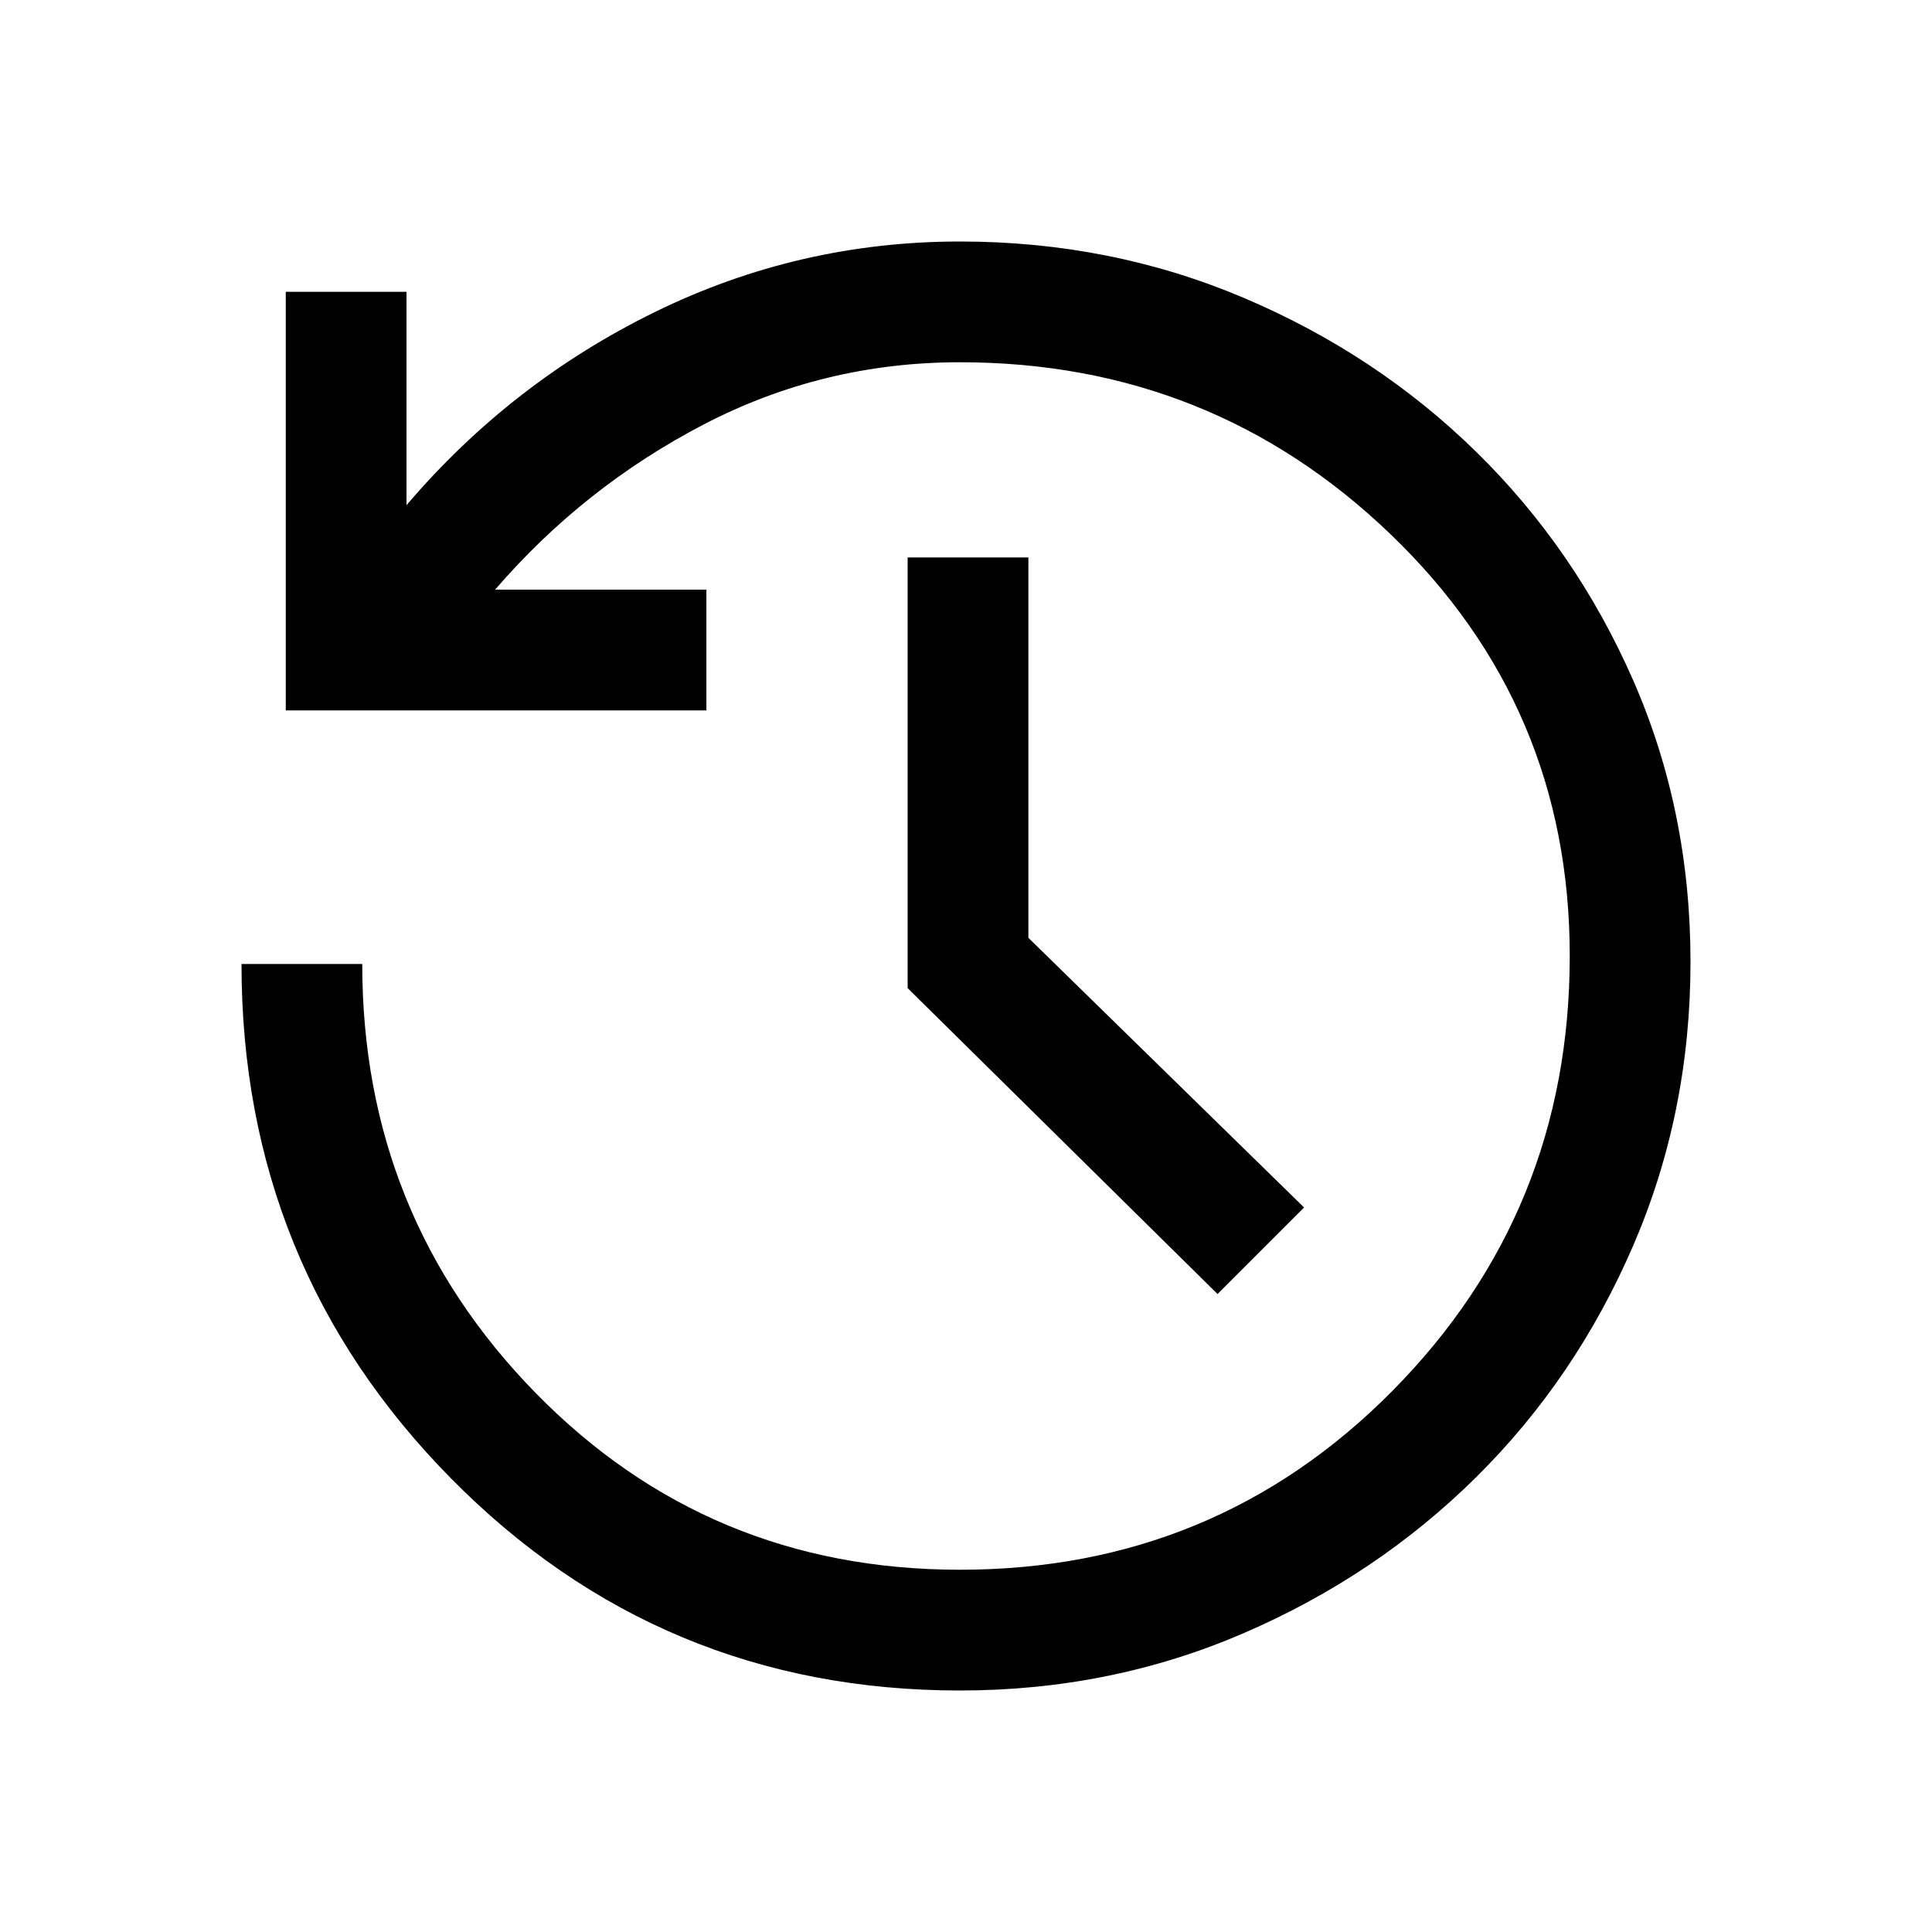
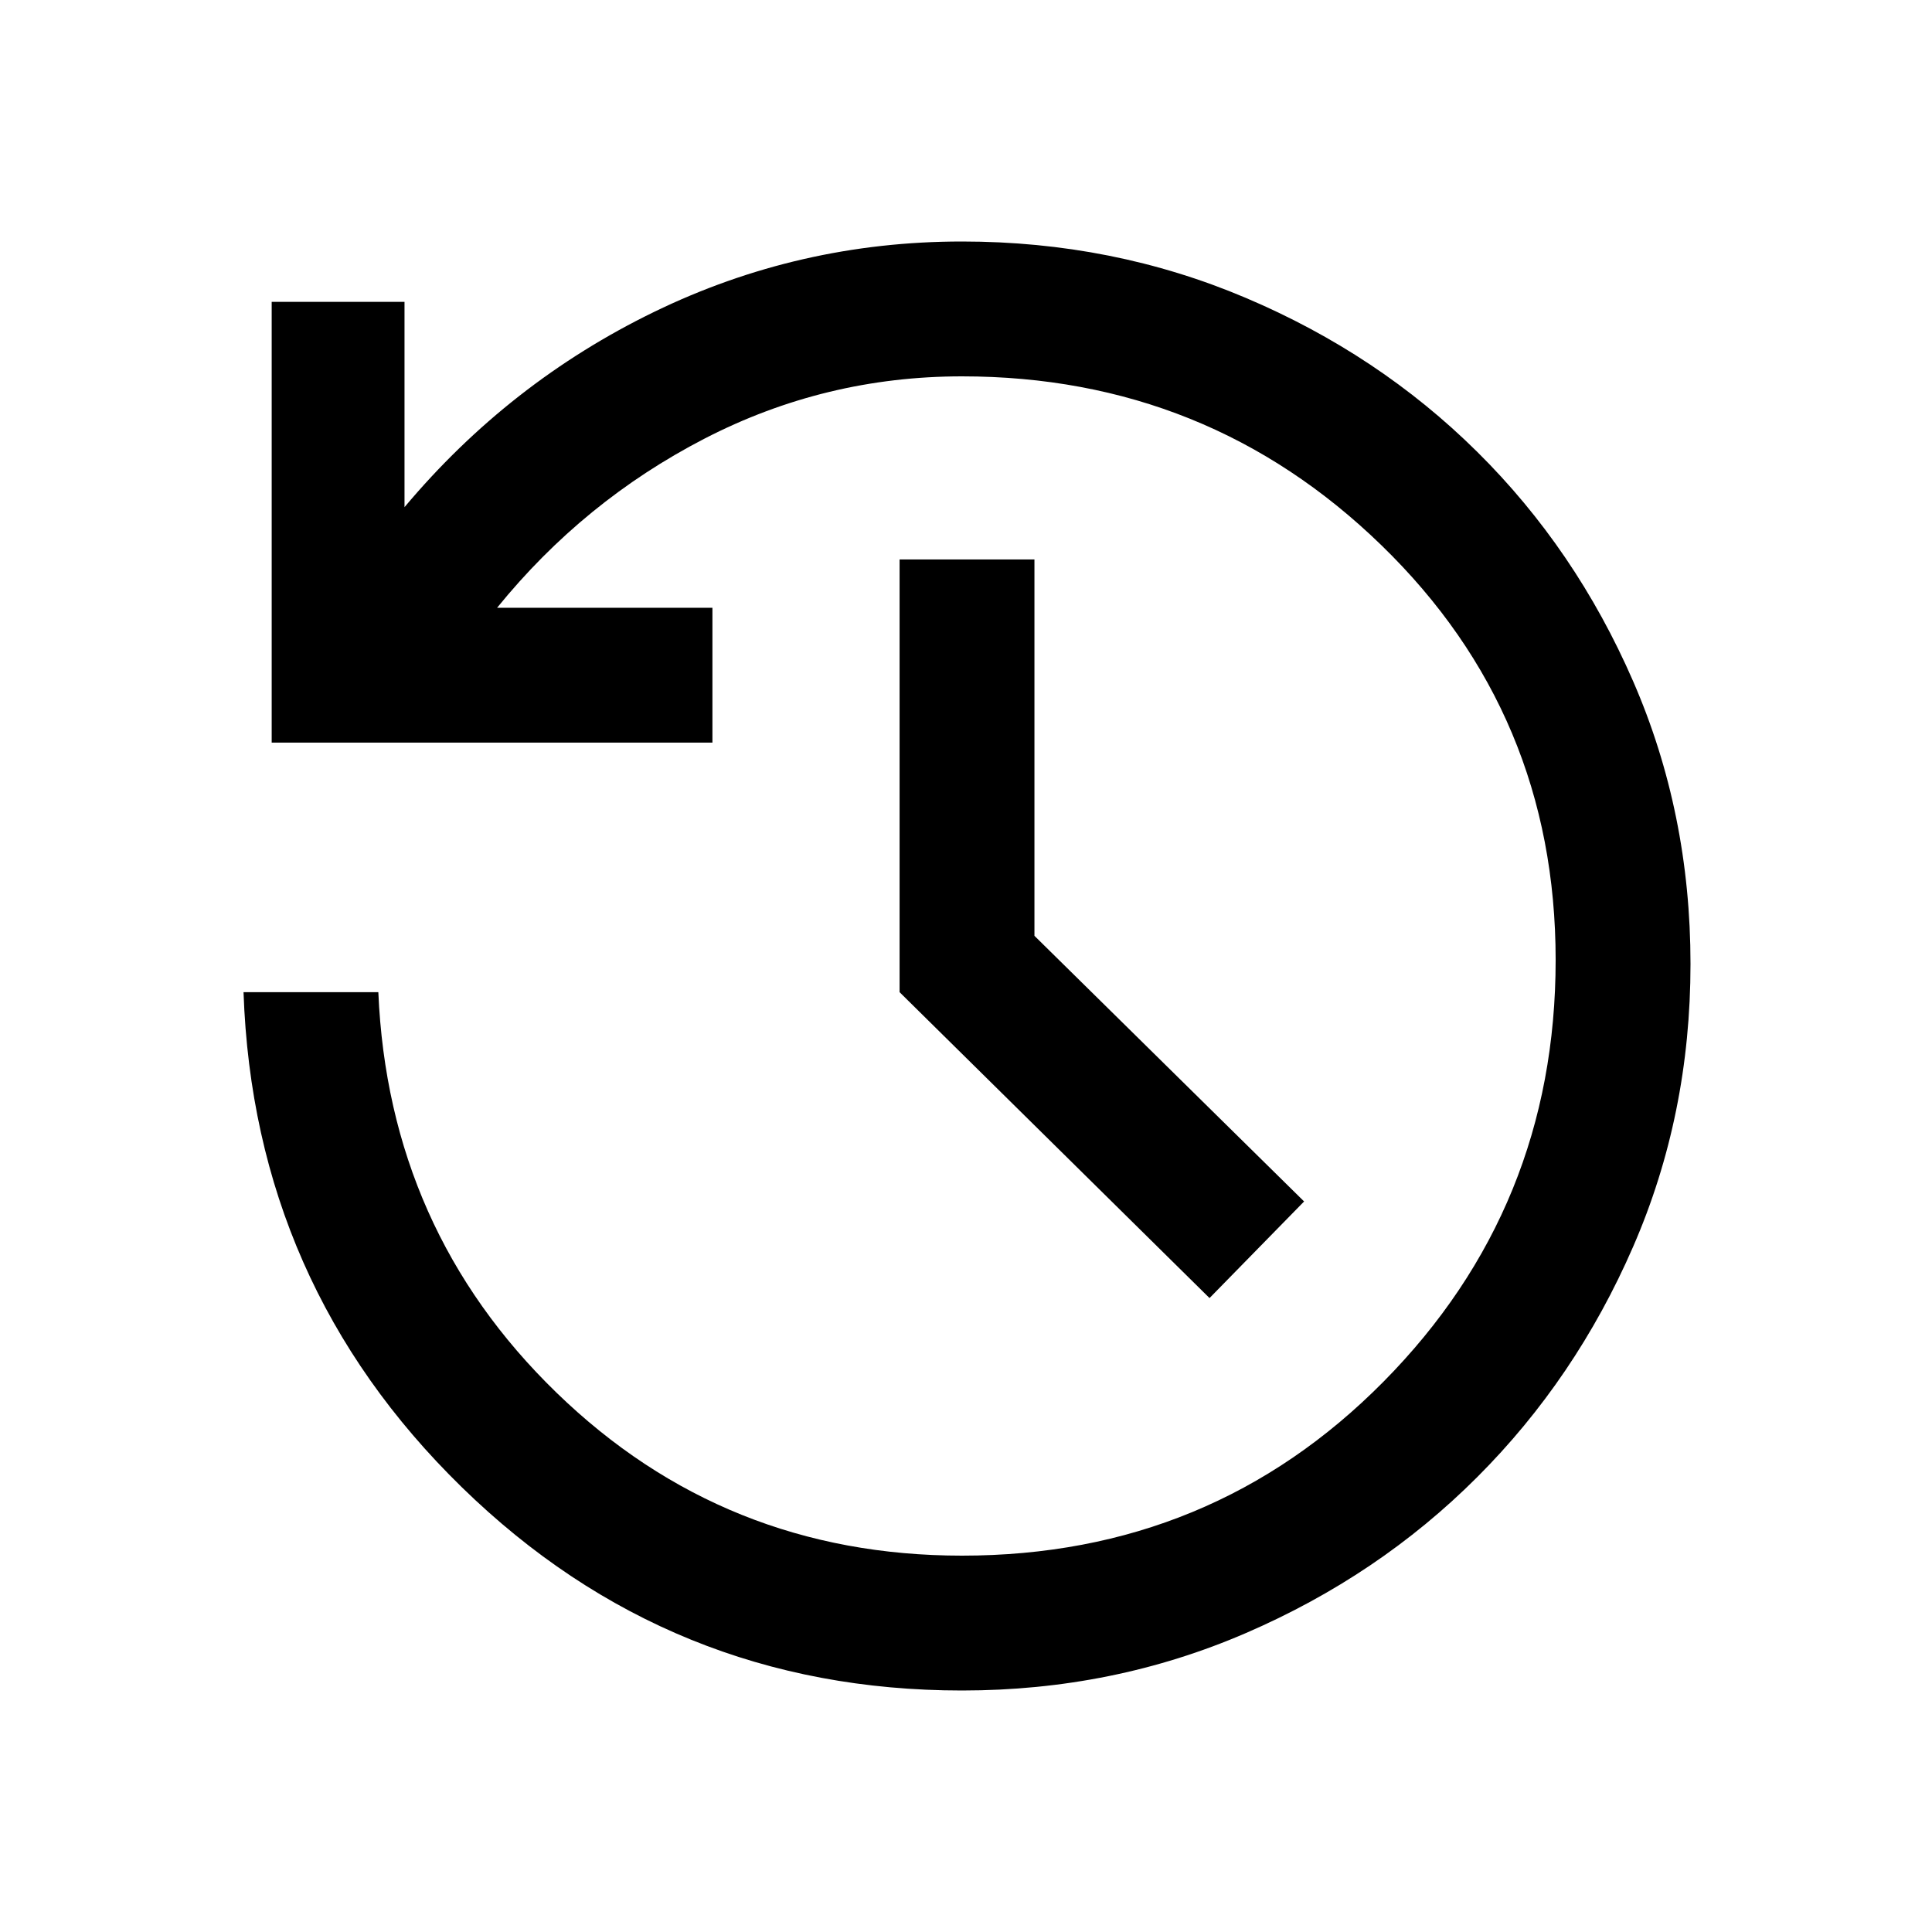
- <svg xmlns="http://www.w3.org/2000/svg" height="48" width="48">
-   <path d="M23.85 42q-7.45 0-12.65-5.275T6 23.95h3q0 6.25 4.3 10.65T23.85 39q6.35 0 10.75-4.45t4.4-10.8q0-6.2-4.45-10.475Q30.1 9 23.85 9q-3.4 0-6.375 1.55t-5.175 4.1h5.25v3H7.1V7.25h3v5.3q2.6-3.05 6.175-4.8Q19.85 6 23.85 6q3.75 0 7.05 1.4t5.775 3.825q2.475 2.425 3.9 5.675Q42 20.15 42 23.9t-1.425 7.05q-1.425 3.3-3.9 5.75-2.475 2.45-5.775 3.875Q27.6 42 23.85 42Zm6.4-9.85-7.7-7.6v-10.7h3v9.45L32.4 30Z" />
+ <svg xmlns="http://www.w3.org/2000/svg" height="40" width="40">
+   <path d="M19.917 35q-6.042 0-10.355-4.208-4.312-4.209-4.52-10.25h2.791q.209 4.916 3.688 8.291t8.396 3.375q5.166 0 8.729-3.604 3.562-3.604 3.562-8.729 0-5.083-3.604-8.583t-8.687-3.5q-2.834 0-5.334 1.291-2.5 1.292-4.291 3.5h4.458v2.792H5.625V6.25h2.75v4.25q2.167-2.583 5.167-4.042Q16.542 5 19.917 5q3.125 0 5.875 1.167 2.75 1.166 4.791 3.187 2.042 2.021 3.229 4.75Q35 16.833 35 19.958t-1.188 5.854q-1.187 2.73-3.229 4.771-2.041 2.042-4.791 3.229Q23.042 35 19.917 35Zm5.125-8.125-6.417-6.333v-8.959h2.792v7.792l5.583 5.5Z" />
</svg>
